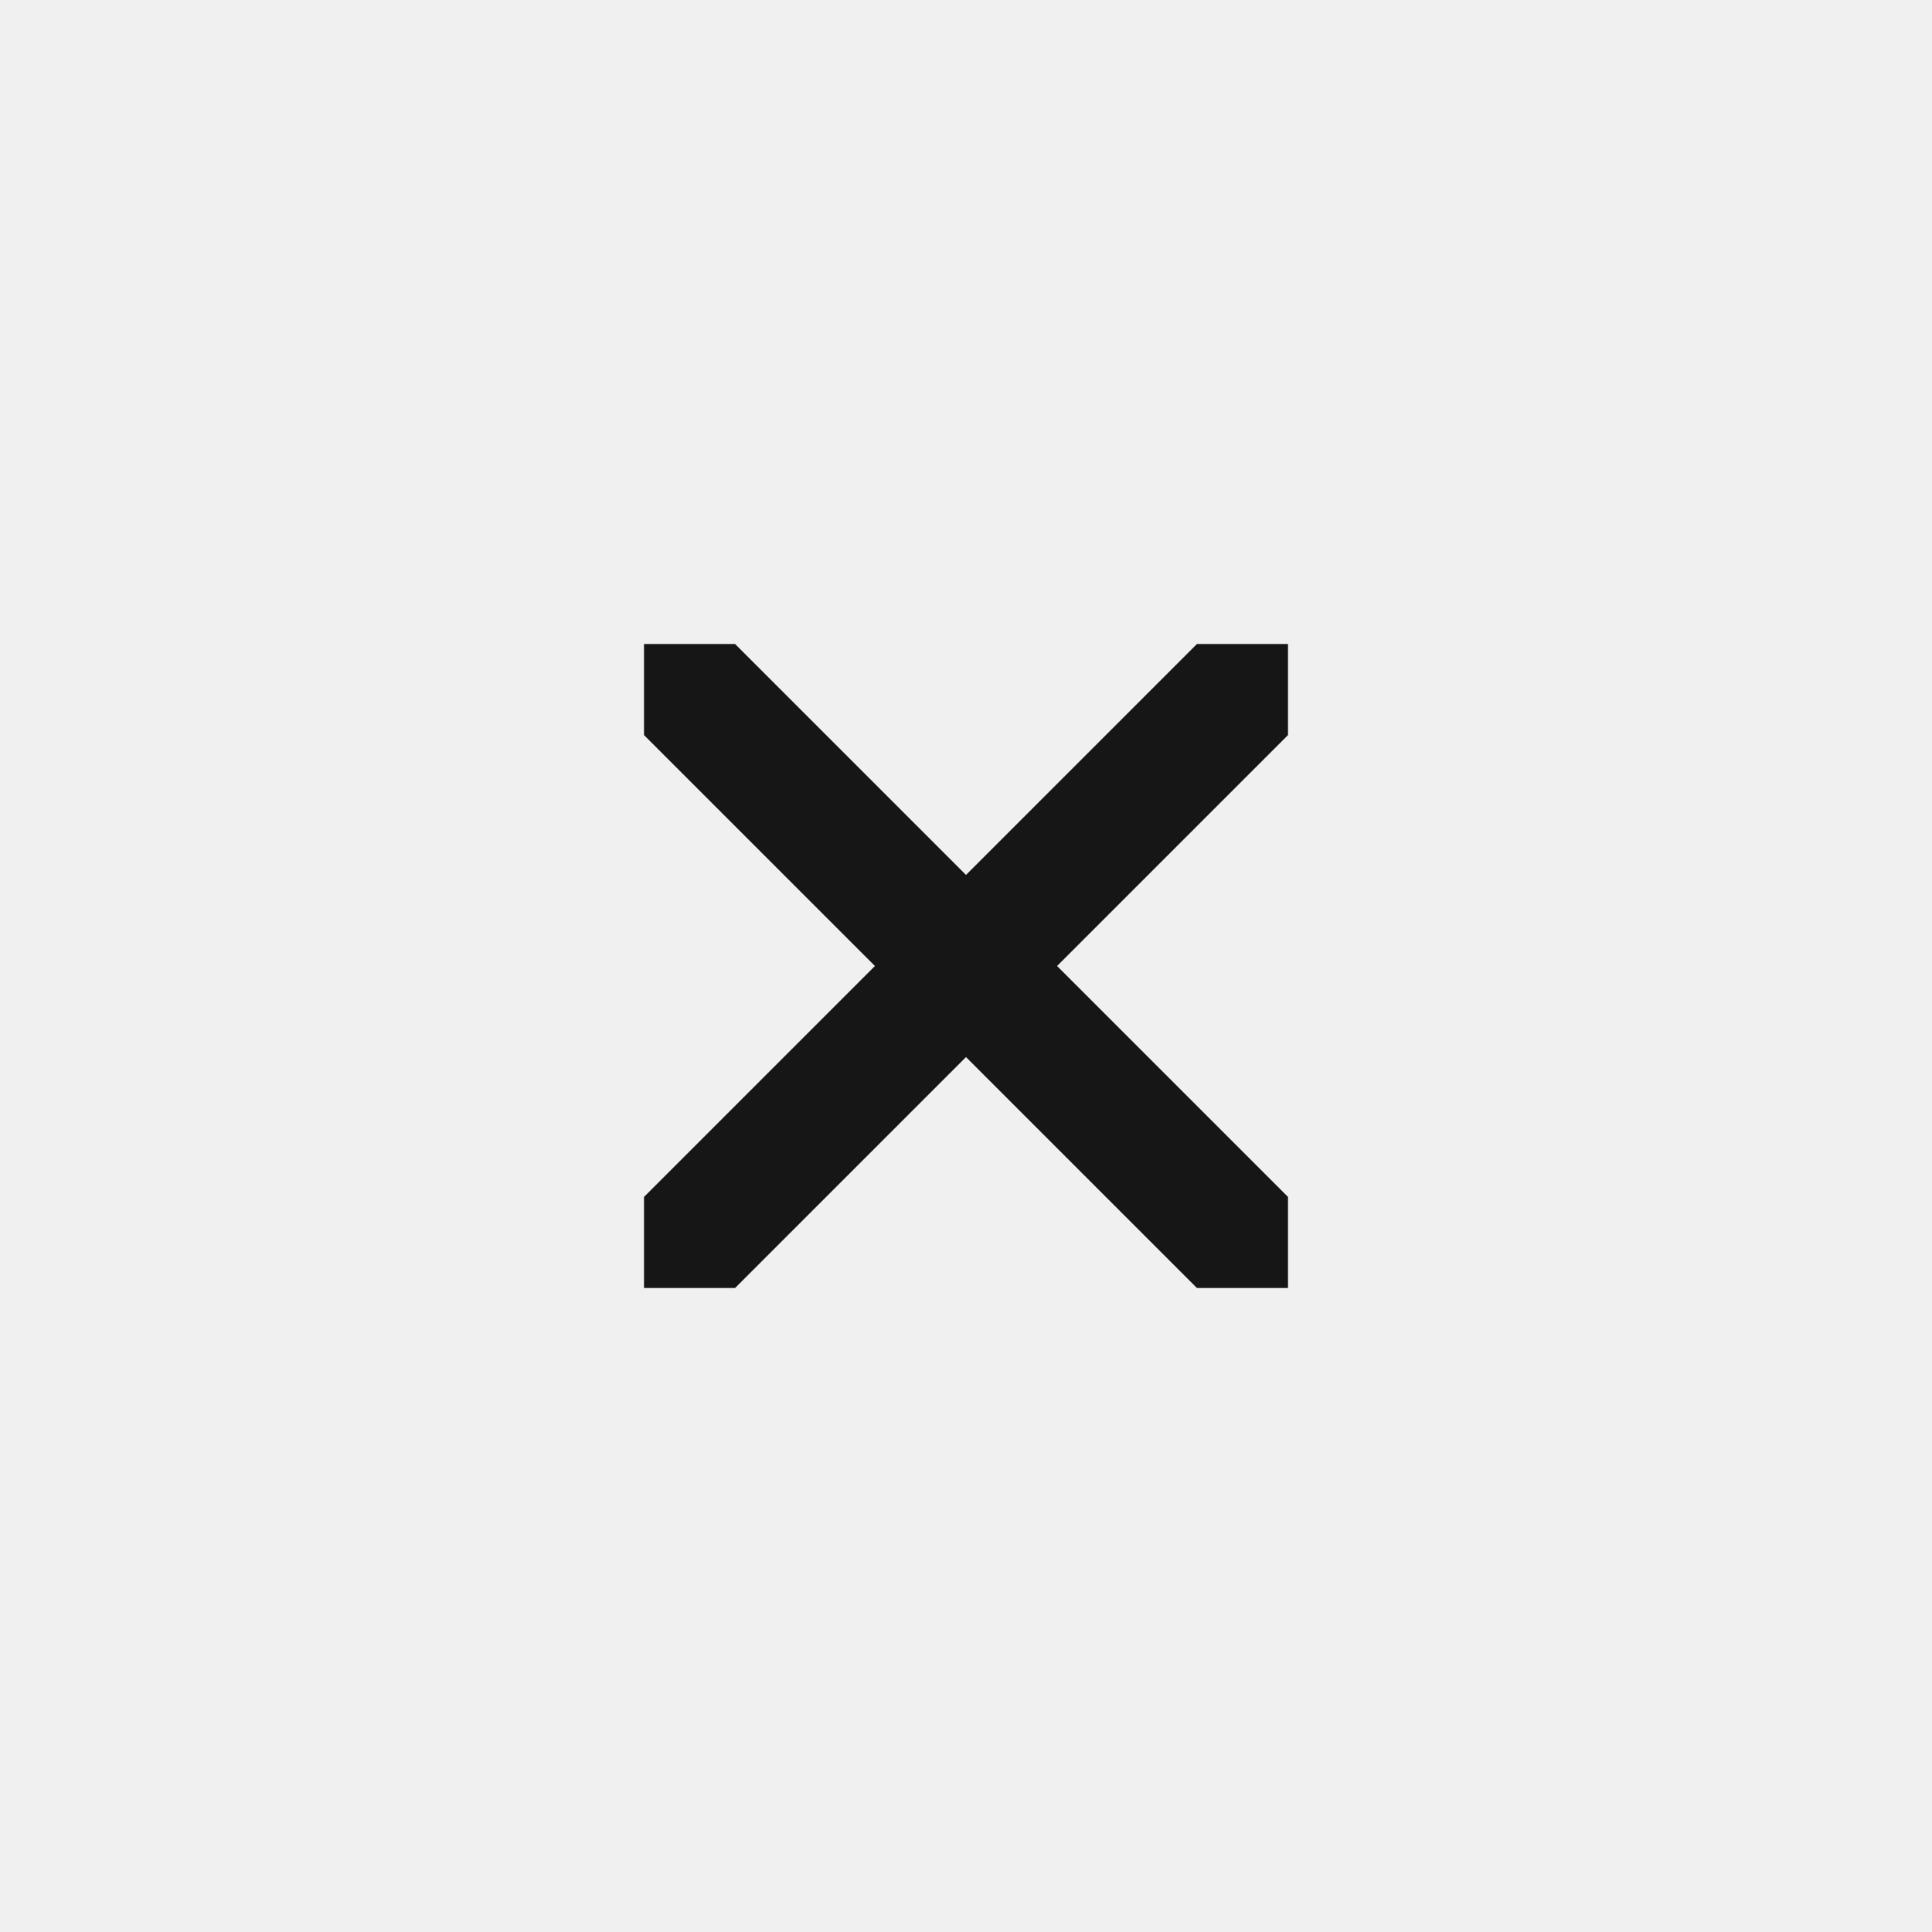
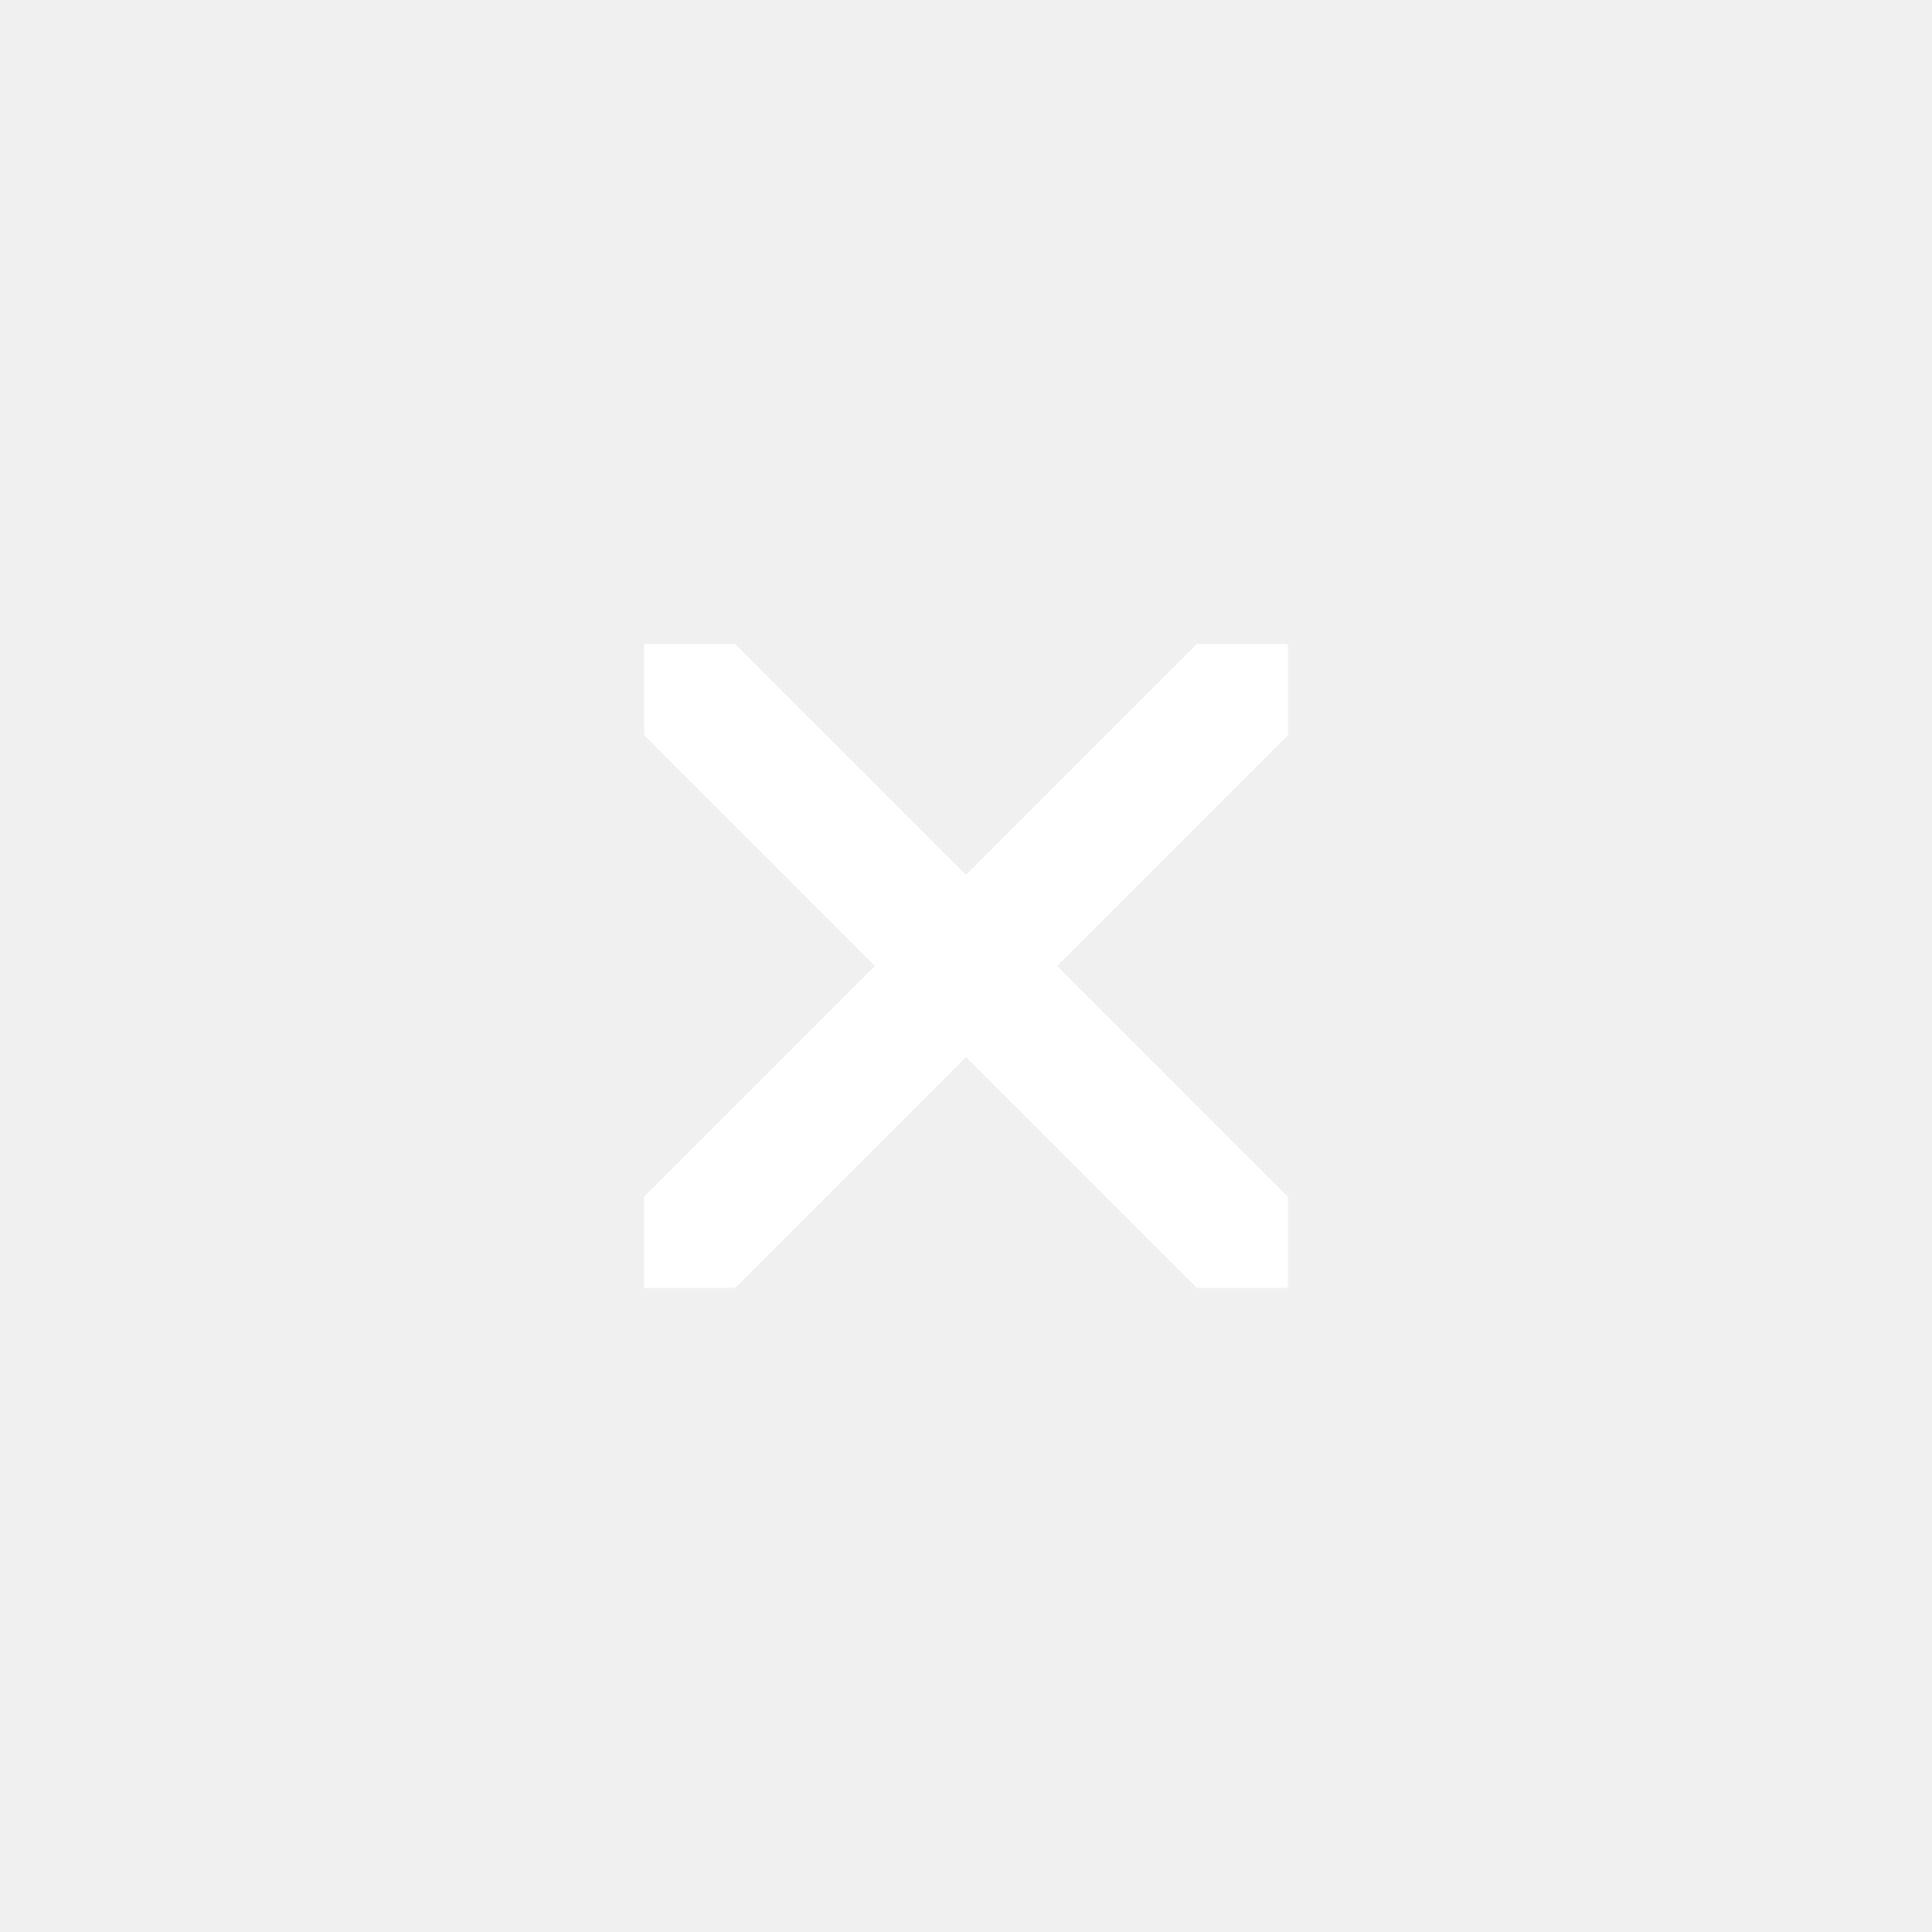
<svg xmlns="http://www.w3.org/2000/svg" width="30" height="30" viewBox="0 0 30 30">
-   <g fill="#161616">
+   <g fill="#ffffff">
    <clipPath id="box">
      <rect x="10" y="10" width="10" height="10" />
    </clipPath>
-     <g clip-path="url(#box)" stroke-width="2" fill="none" stroke="#161616">
+     <g clip-path="url(#box)" stroke-width="2" fill="none" stroke="#ffffff">
      <line x1="9" y1="9" x2="21" y2="21" />
      <line x1="21" y1="9" x2="9" y2="21" />
    </g>
  </g>
</svg>
